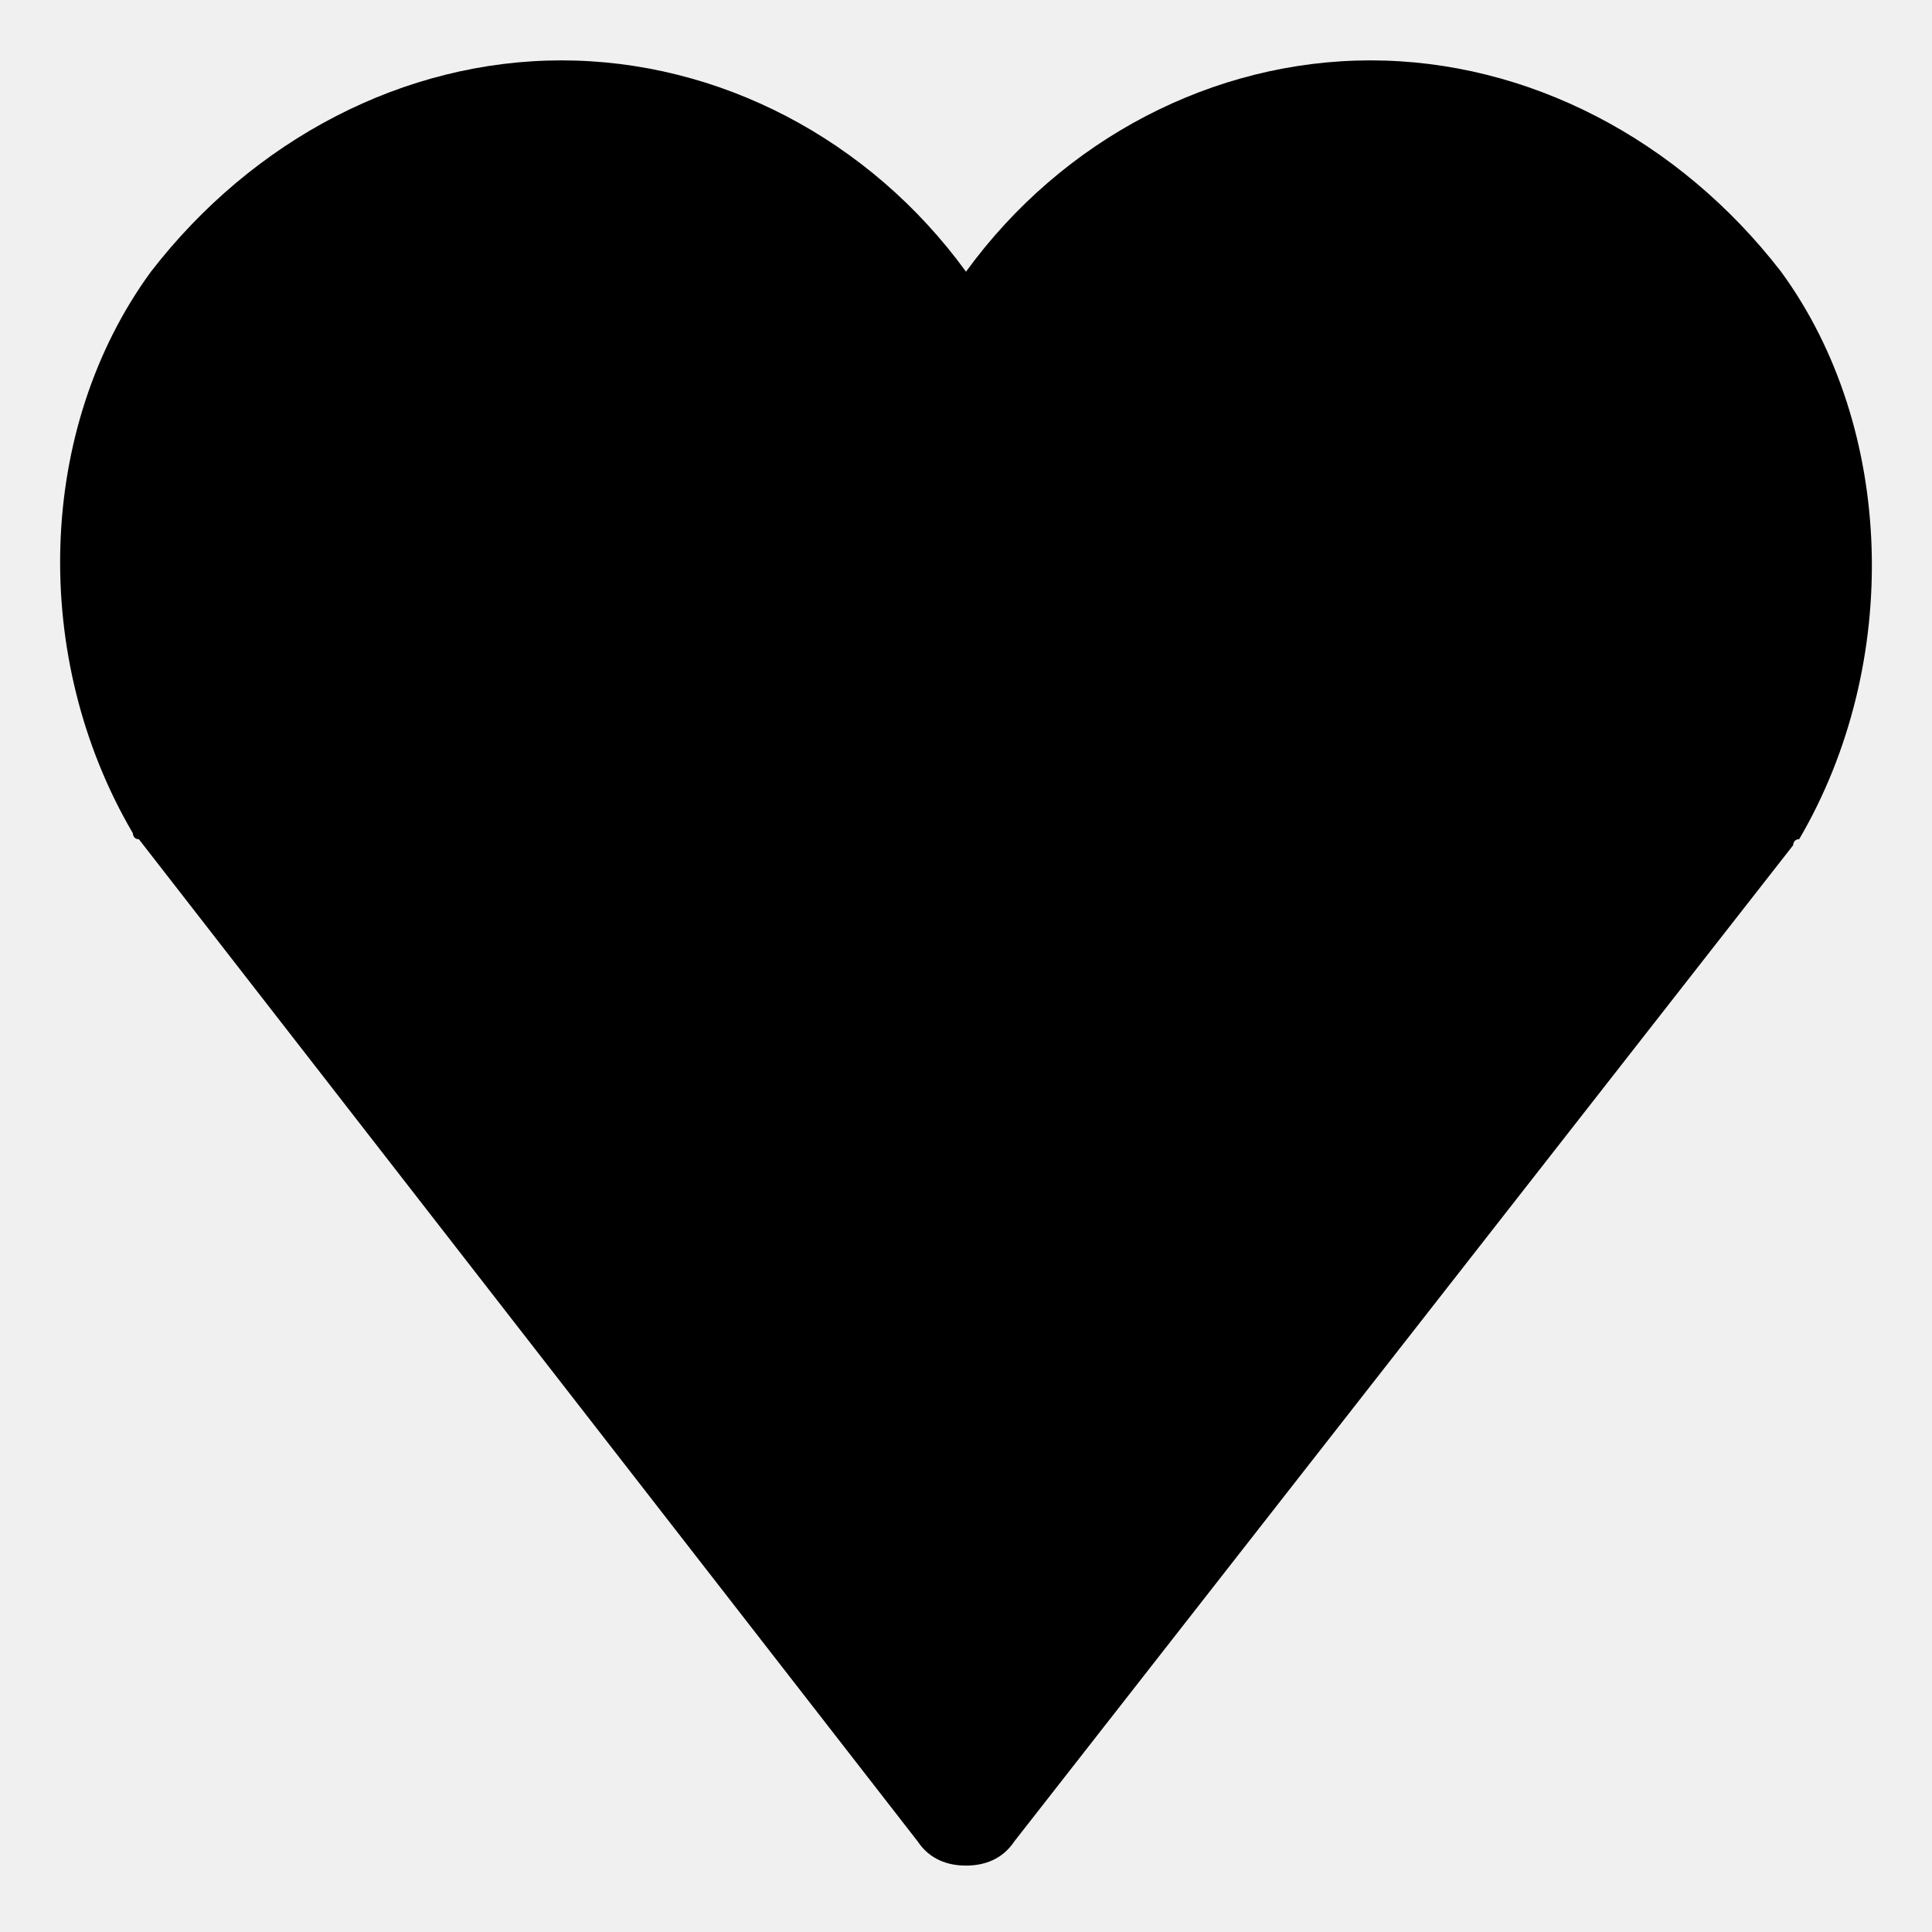
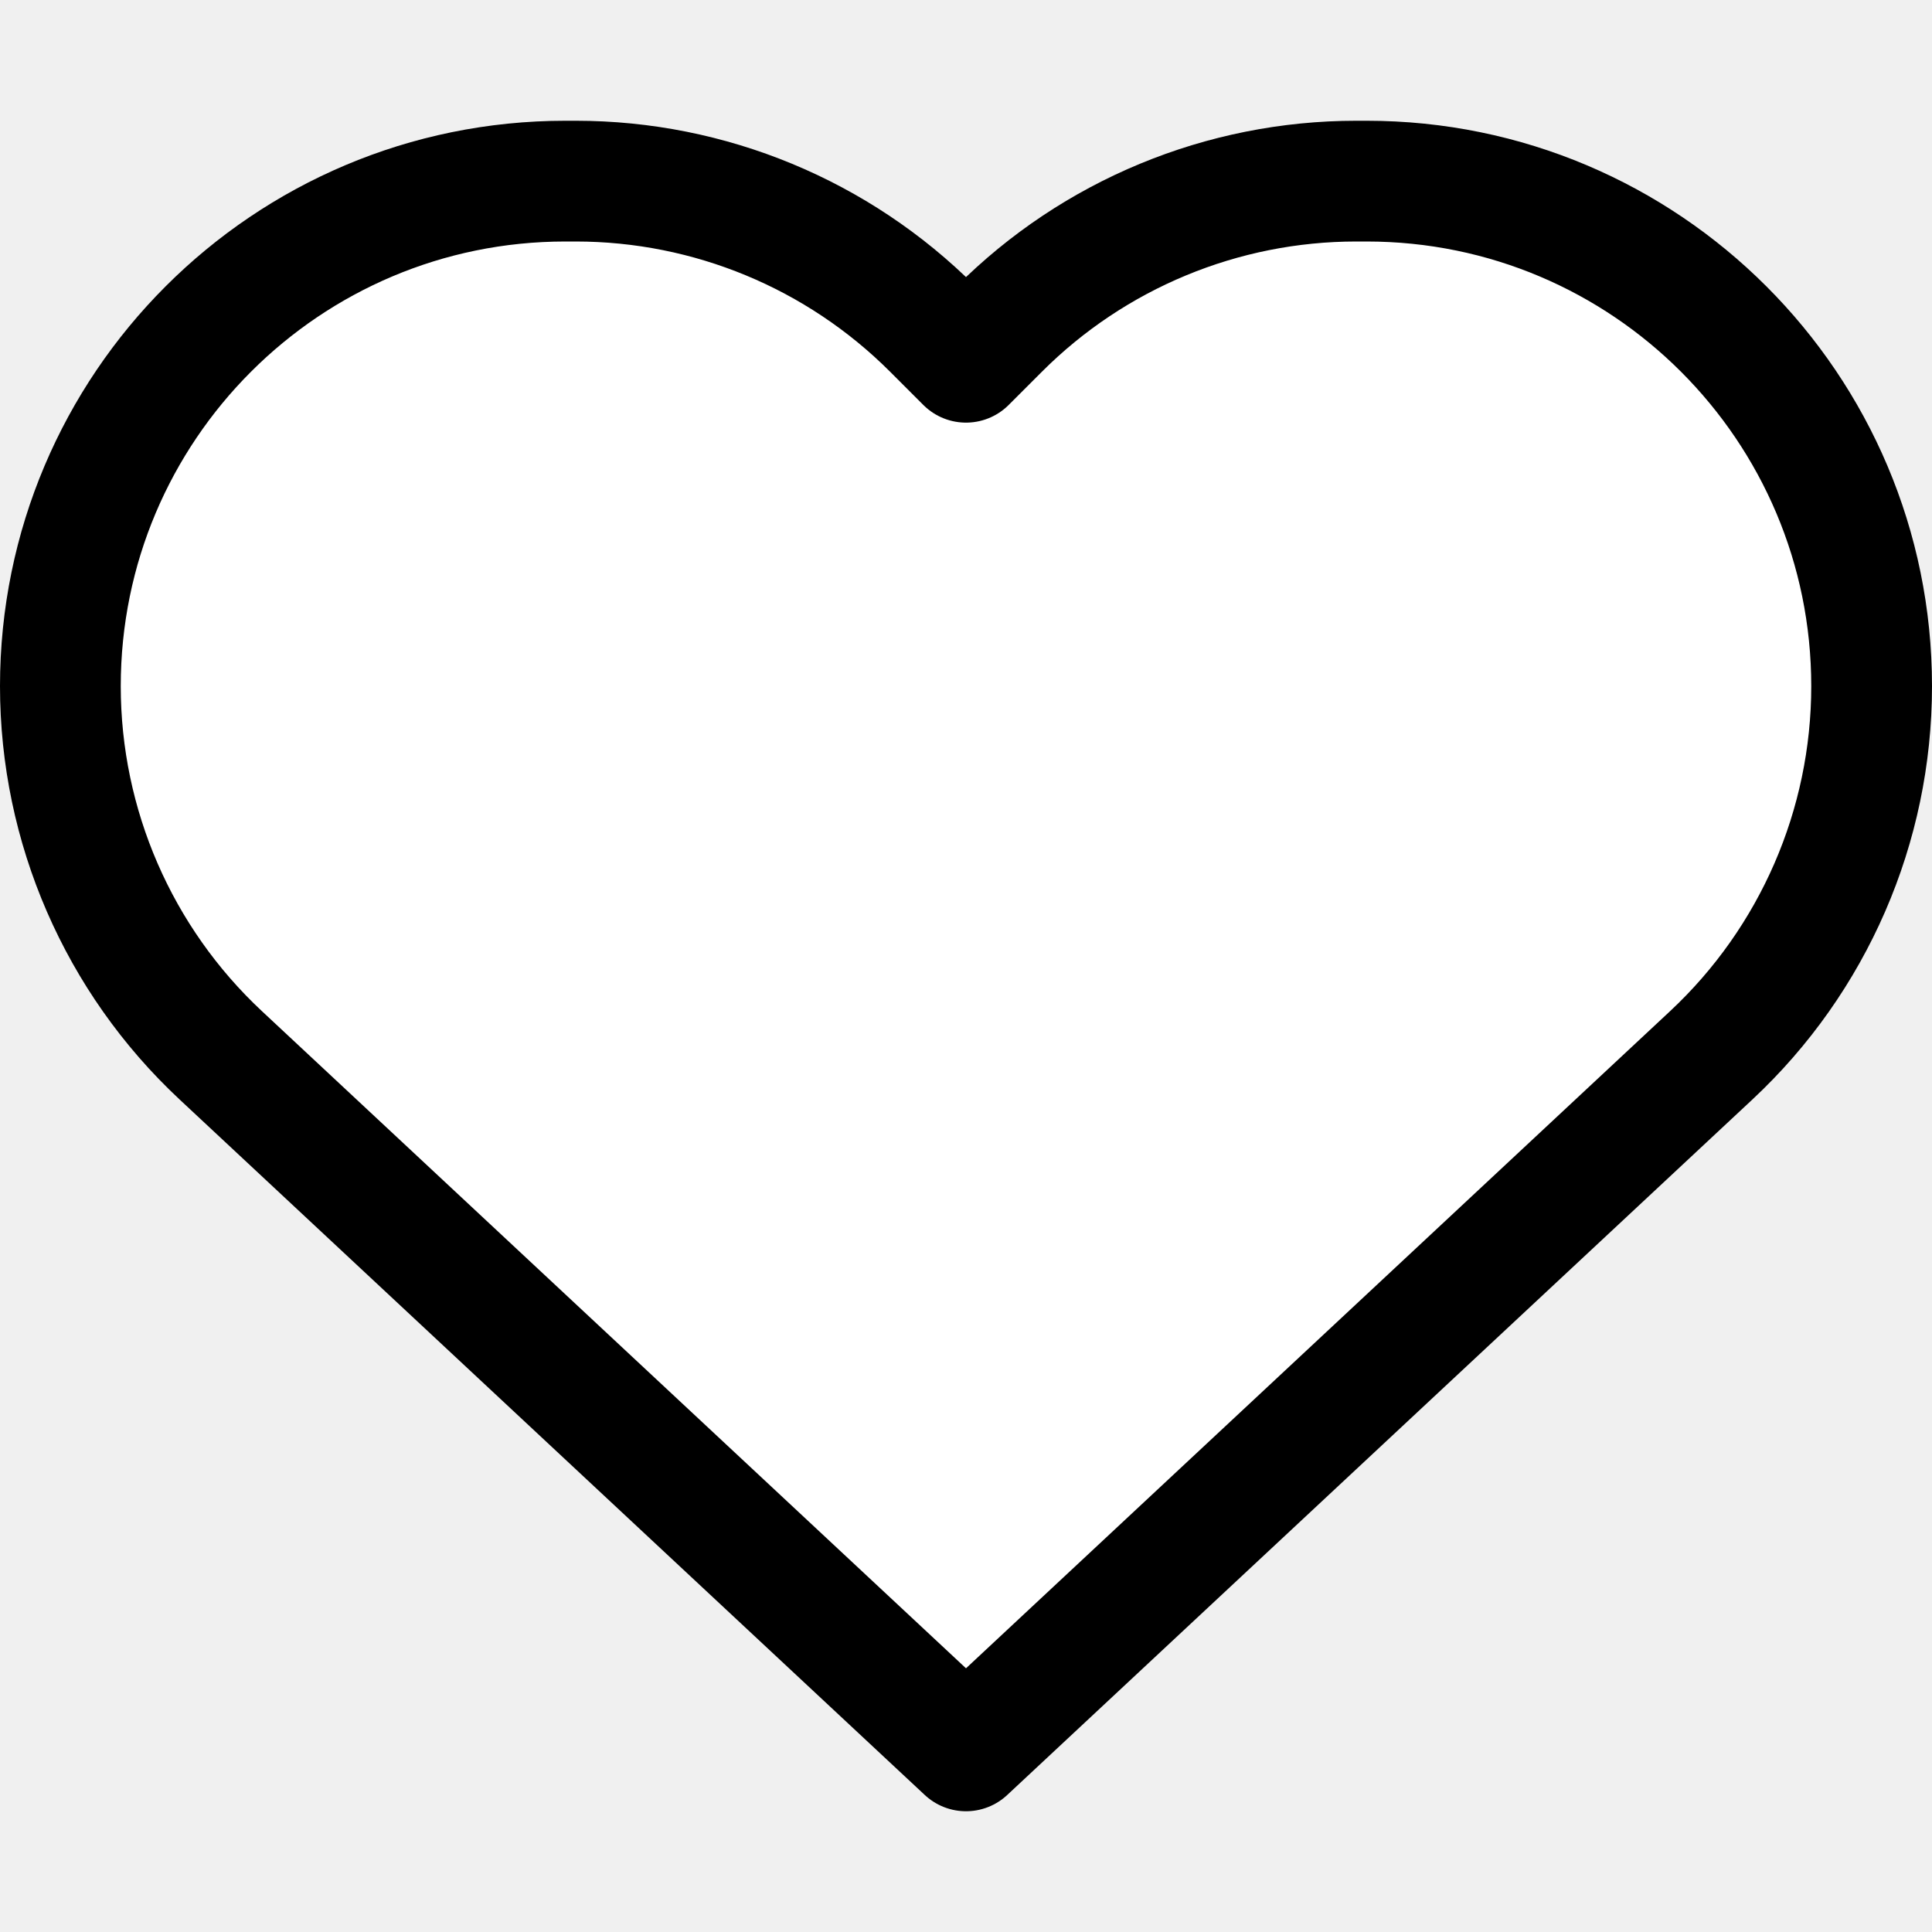
- <svg xmlns="http://www.w3.org/2000/svg" width="30px" height="30px" viewBox="0 0 32 32" enable-background="new 0 0 32 32" version="1.1" xml:space="preserve" fill="#000000">
-   <g id="SVGRepo_bgCarrier" stroke-width="0" />
-   <g id="SVGRepo_tracerCarrier" stroke-linecap="round" stroke-linejoin="round" />
-   <g id="SVGRepo_iconCarrier">
-     <g id="Home" />
-     <g id="Print" />
-     <g id="Mail" />
-     <g id="Camera" />
-     <g id="Video" />
-     <g id="Film" />
-     <g id="Message" />
-     <g id="Telephone" />
-     <g id="User" />
-     <g id="File" />
-     <g id="Folder" />
-     <g id="Map" />
-     <g id="Download" />
-     <g id="Upload" />
-     <g id="Video_Recorder" />
-     <g id="Schedule" />
-     <g id="Cart" />
-     <g id="Setting" />
-     <g id="Search" />
-     <g id="Pencils" />
-     <g id="Group" />
-     <g id="Record" />
-     <g id="Headphone" />
-     <g id="Music_Player" />
-     <g id="Sound_On" />
-     <g id="Sound_Off" />
-     <g id="Lock" />
-     <g id="Lock_open" />
-     <g id="Love">
-       <path d="M29.5,4.5C27.8,2.3,25.3,1,22.7,1c-2.6,0-5.1,1.3-6.7,3.5C14.4,2.3,11.9,1,9.3,1C6.7,1,4.2,2.3,2.5,4.5 c-1.9,2.6-2,6.4-0.3,9.3c0,0,0,0.1,0.1,0.1l12.9,16.6c0.2,0.3,0.5,0.4,0.8,0.4s0.6-0.1,0.8-0.4L29.7,14c0,0,0-0.1,0.1-0.1 C31.5,11,31.4,7.1,29.5,4.5z" fill="#000000" />
-     </g>
-     <g id="Favorite" />
-     <g id="Film_1_" />
-     <g id="Music" />
-     <g id="Puzzle" />
-     <g id="Turn_Off" />
-     <g id="Book" />
-     <g id="Save" />
-     <g id="Reload" />
-     <g id="Trash" />
-     <g id="Tag" />
-     <g id="Link" />
-     <g id="Like" />
-     <g id="Bad" />
-     <g id="Gallery" />
-     <g id="Add" />
-     <g id="Close" />
-     <g id="Forward" />
-     <g id="Back" />
-     <g id="Buy" />
-     <g id="Mac" />
-     <g id="Laptop" />
-   </g>
+ <svg xmlns="http://www.w3.org/2000/svg" width="35px" height="35px" viewBox="0 0 32 32" enable-background="new 0 0 32 32" id="Stock_cut" version="1.1" xml:space="preserve">
+   <path d="M28.343,17.48L16,29  L3.657,17.48C1.962,15.898,1,13.684,1,11.365v0C1,6.745,4.745,3,9.365,3h0.17c2.219,0,4.346,0.881,5.915,2.45L16,6l0.55-0.55  C18.119,3.881,20.246,3,22.465,3h0.17C27.255,3,31,6.745,31,11.365v0C31,13.684,30.038,15.898,28.343,17.48z" fill="#fff" stroke="#000000" stroke-linejoin="round" stroke-miterlimit="10" stroke-width="2" />
</svg>
